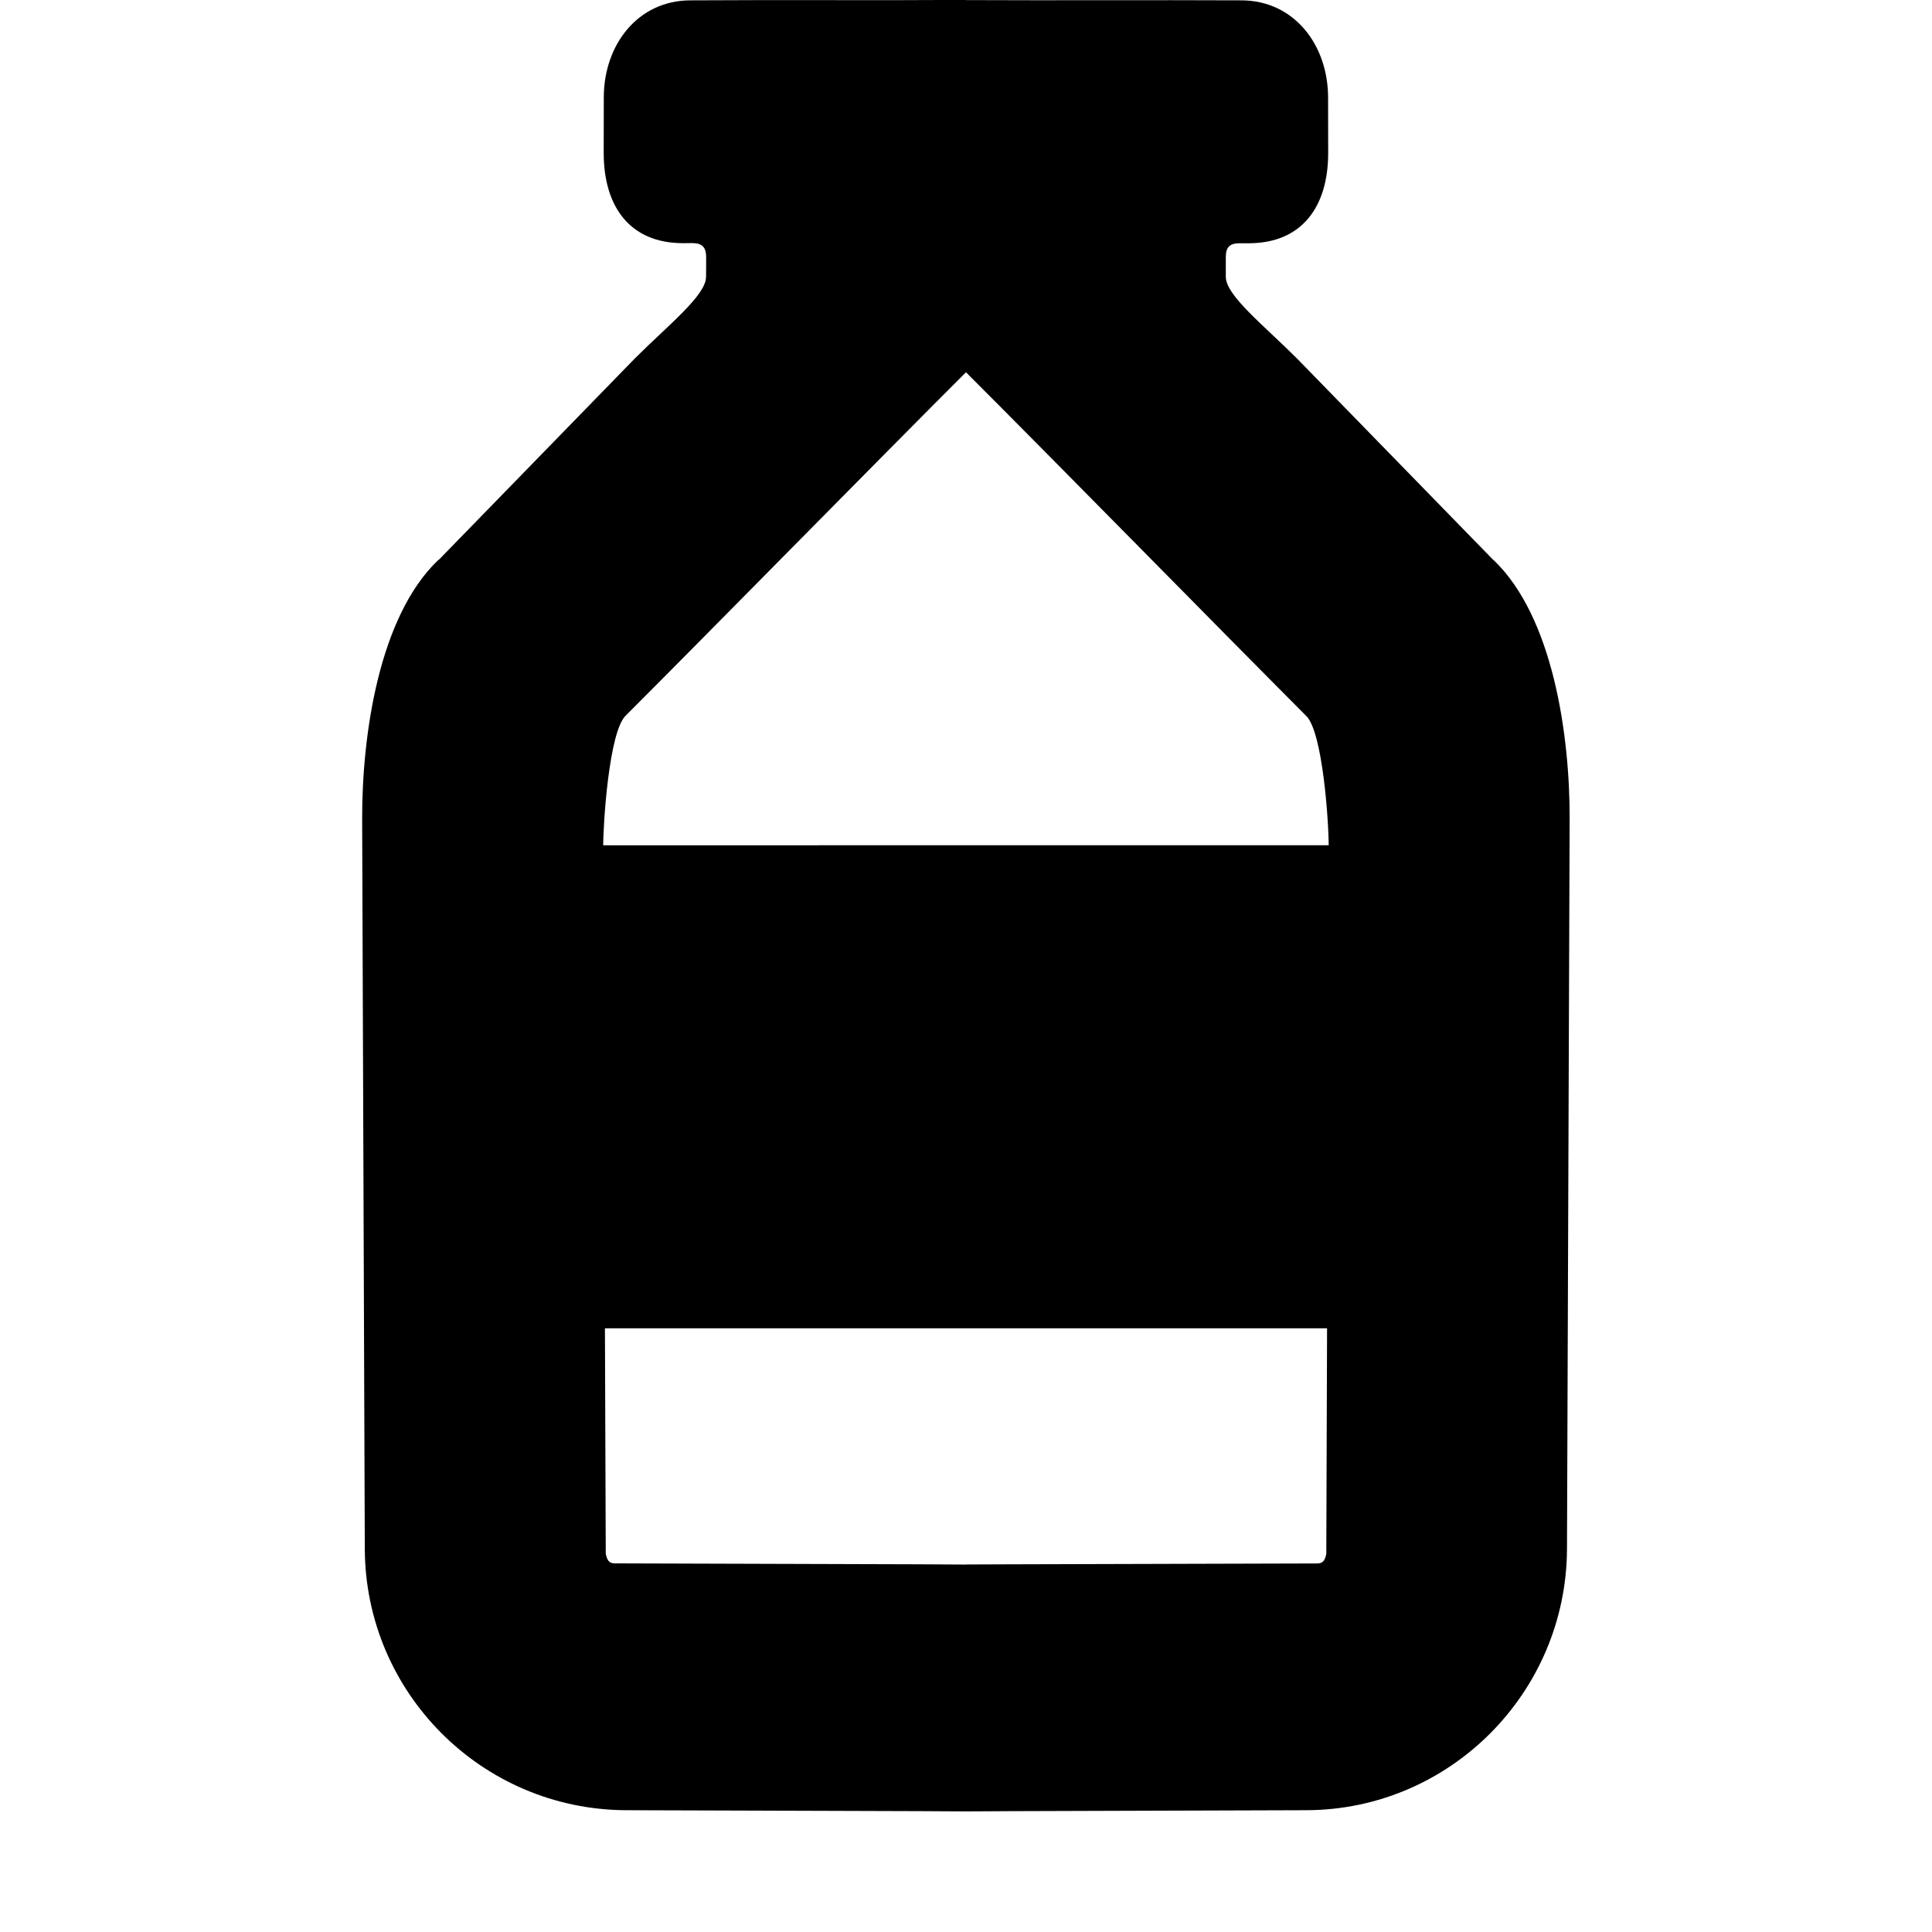
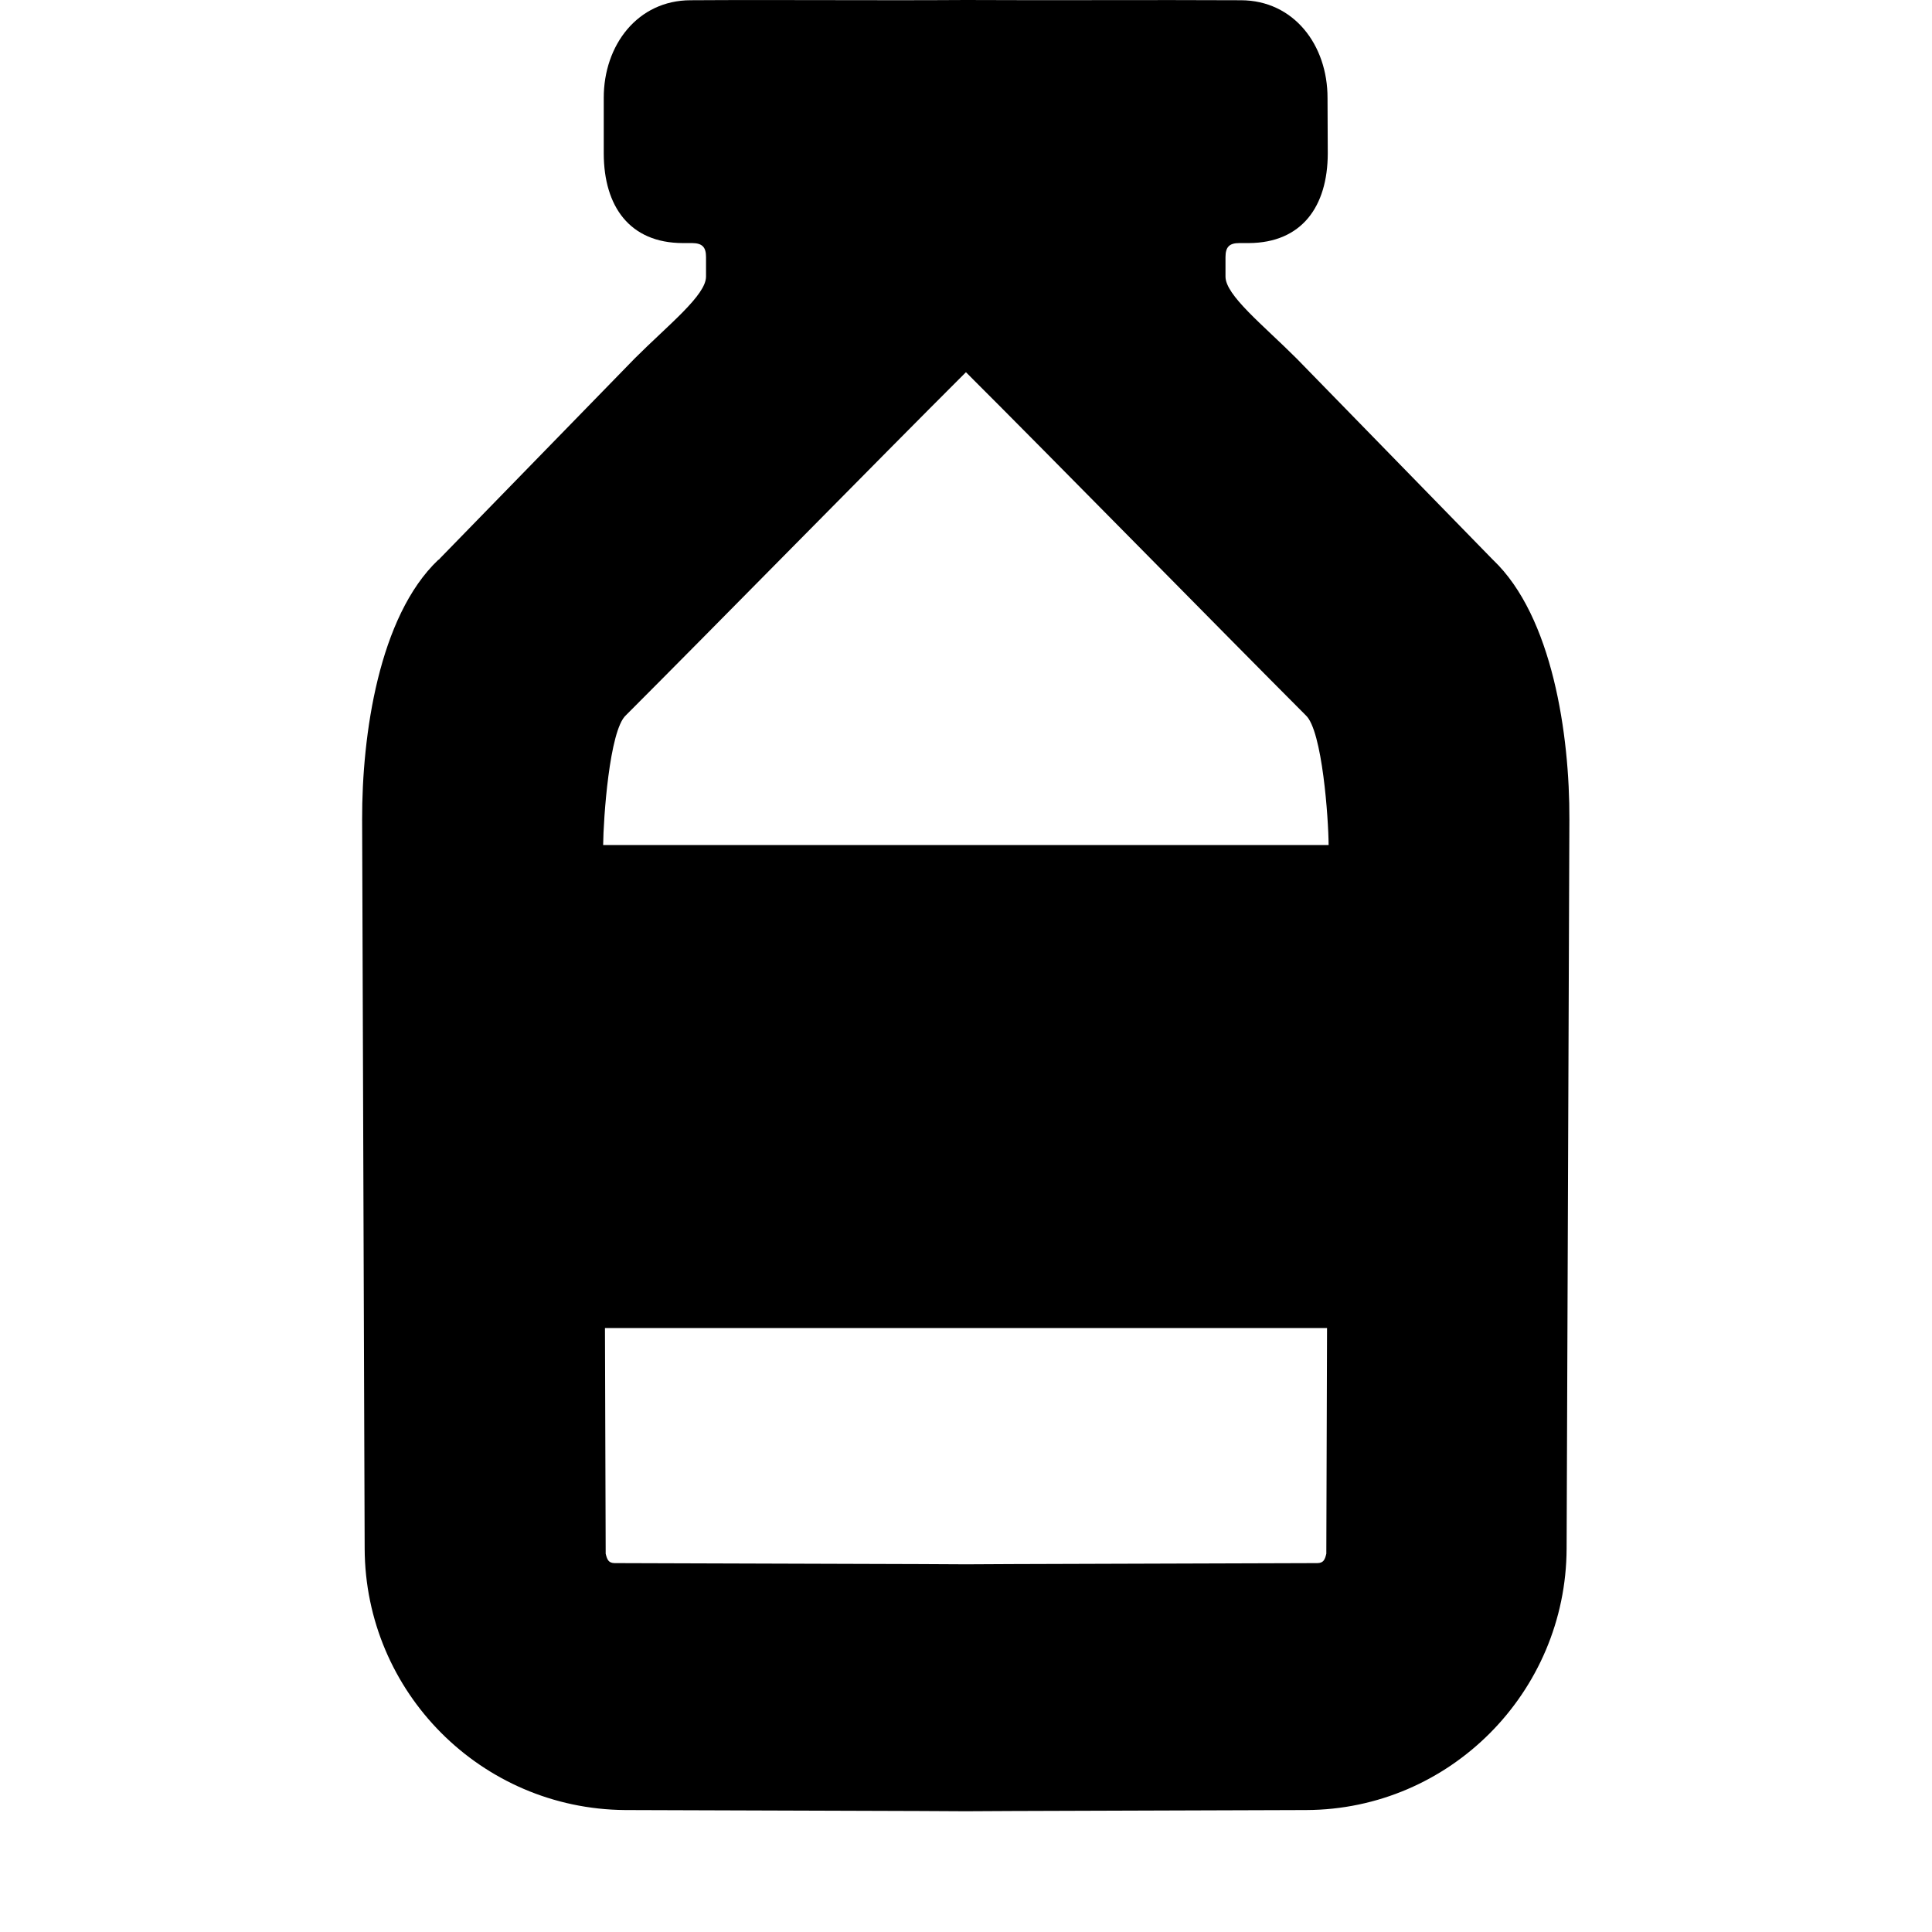
- <svg xmlns="http://www.w3.org/2000/svg" xml:space="preserve" width="16" height="16">
-   <path d="M14.87 1.143c-.537-.53-1.068-1.07-1.615-1.61-.31-.309-.77-.248-1.08.064l-.325.324c-.31.312-.372.677-.063.988l.056.055c.058.059.058.105 0 .164l-.115.114c-.109.11-.503.062-.897.062l-2.316.031H8.51L8.5 1.333c-.677-.016-1.47.576-1.966 1.075L2.28 6.693a2.173 2.173 0 0 0-.006 3.056l1.724 1.735.263.266.002.002.266.263 1.735 1.724c.842.836 2.21.834 3.056-.006l4.285-4.254c.5-.496 1.091-1.289 1.075-1.966l-.001-.007V7.5l.03-2.317c0-.394-.048-.788.062-.897l.114-.114c.06-.06.105-.059.164 0l.055.055c.311.308.676.247.988-.063l.324-.325c.312-.31.373-.77.065-1.08-.542-.547-1.08-1.078-1.611-1.614zm-2.18 2.182c.001 1.01-.019 3.014-.02 4 .009.19-.5.769-.637.904L7.88 12.354c-.045.028-.073.037-.108.003L5.98 10.575l-.27-.268-.002-.001-.268-.271-1.782-1.793c-.034-.035-.025-.063.003-.108L7.785 3.98c.135-.136.714-.646.904-.638.986 0 2.992-.019 4.002-.018" style="color:#000;fill:#000;stroke-width:.991;-inkscape-stroke:none" transform="rotate(-45 10.054 8.865)" />
-   <path d="m7.092 3.266 5.657 5.656-2.829 2.829-5.657-5.657Z" style="fill-rule:evenodd;stroke-width:1.558;stroke-linecap:square" transform="rotate(-45 10.054 8.865)" />
+ <svg xmlns="http://www.w3.org/2000/svg" id="svg2" width="16" height="16" version="1.1" xml:space="preserve">
+   <path id="path1" d="m8 0c-0.754 0.005-1.513-0.003-2.281 0.002-0.438 7.07e-4 -0.72 0.371-0.719 0.81v0.459c0.001 0.44 0.216 0.741 0.654 0.742l0.078 7e-7c0.083 7.07e-4 0.115 0.033 0.115 0.115v0.162c7.069e-4 0.155-0.311 0.399-0.59 0.678l-1.617 1.66-0.002 0.004-0.01 0.006c-0.49 0.467-0.631 1.447-0.629 2.15l0.021 6.036a2.173 2.173 0 0 0 2.156 2.166l2.445 0.008 0.375 2e-3h0.002l0.375-2e-3 2.445-0.008c1.187-0.004 2.152-0.974 2.156-2.166l0.023-6.036c0.003-0.704-0.141-1.683-0.631-2.15l-0.006-0.006-0.004-0.004-1.617-1.658c-0.279-0.279-0.591-0.525-0.59-0.68v-0.16c0-0.085 0.032-0.117 0.115-0.117h0.078c0.438-0.002 0.653-0.302 0.654-0.742l-2e-3 -0.459c0.001-0.44-0.28-0.809-0.717-0.81-0.77-0.004-1.527 0.002-2.281-0.002zm0 3.083c0.715 0.713 2.118 2.144 2.814 2.841 0.137 0.125 0.188 0.858 0.189 1.074h-6.008c0.002-0.214 0.051-0.949 0.188-1.074 0.697-0.697 2.101-2.128 2.816-2.841zm-2.99 7.915h5.98l-0.006 1.869c-0.012 0.052-0.025 0.077-0.074 0.078l-2.527 0.008-0.381 2e-3h-0.002l-0.381-2e-3 -2.529-0.008c-0.049-7.07e-4 -0.062-0.027-0.074-0.078l-0.006-1.869z" stroke-width=".991" style="-inkscape-stroke:none" />
</svg>
